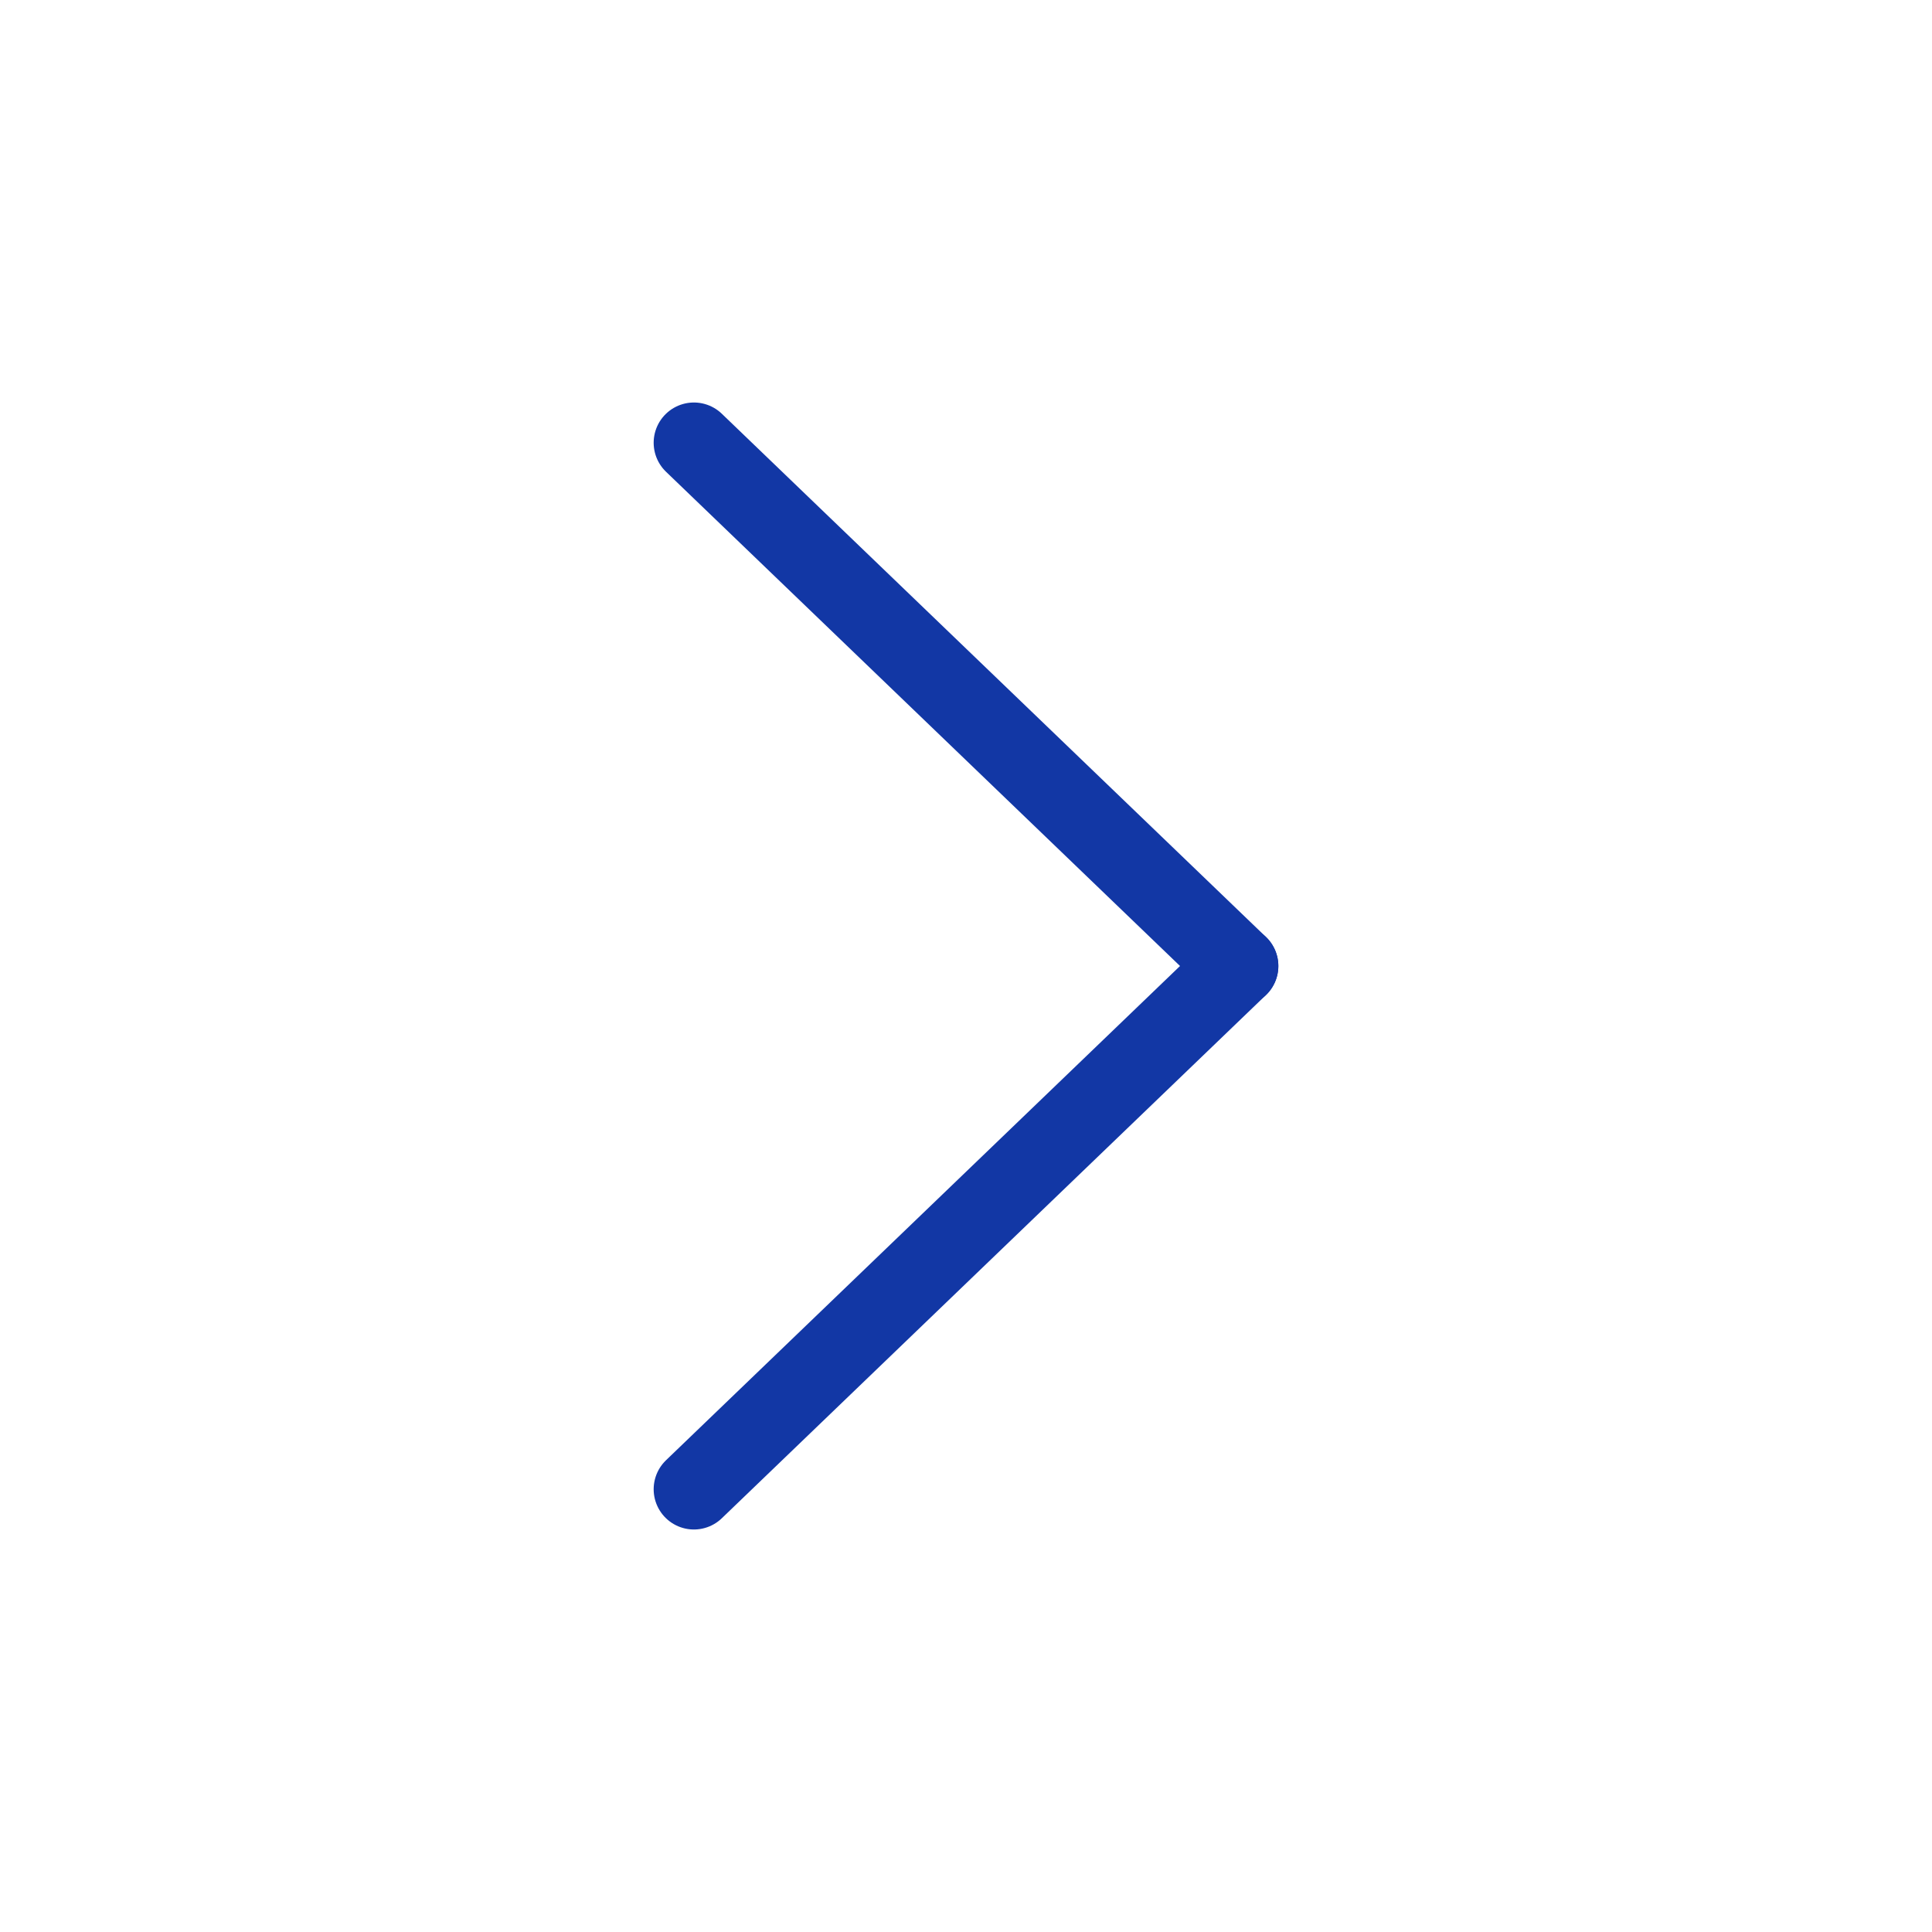
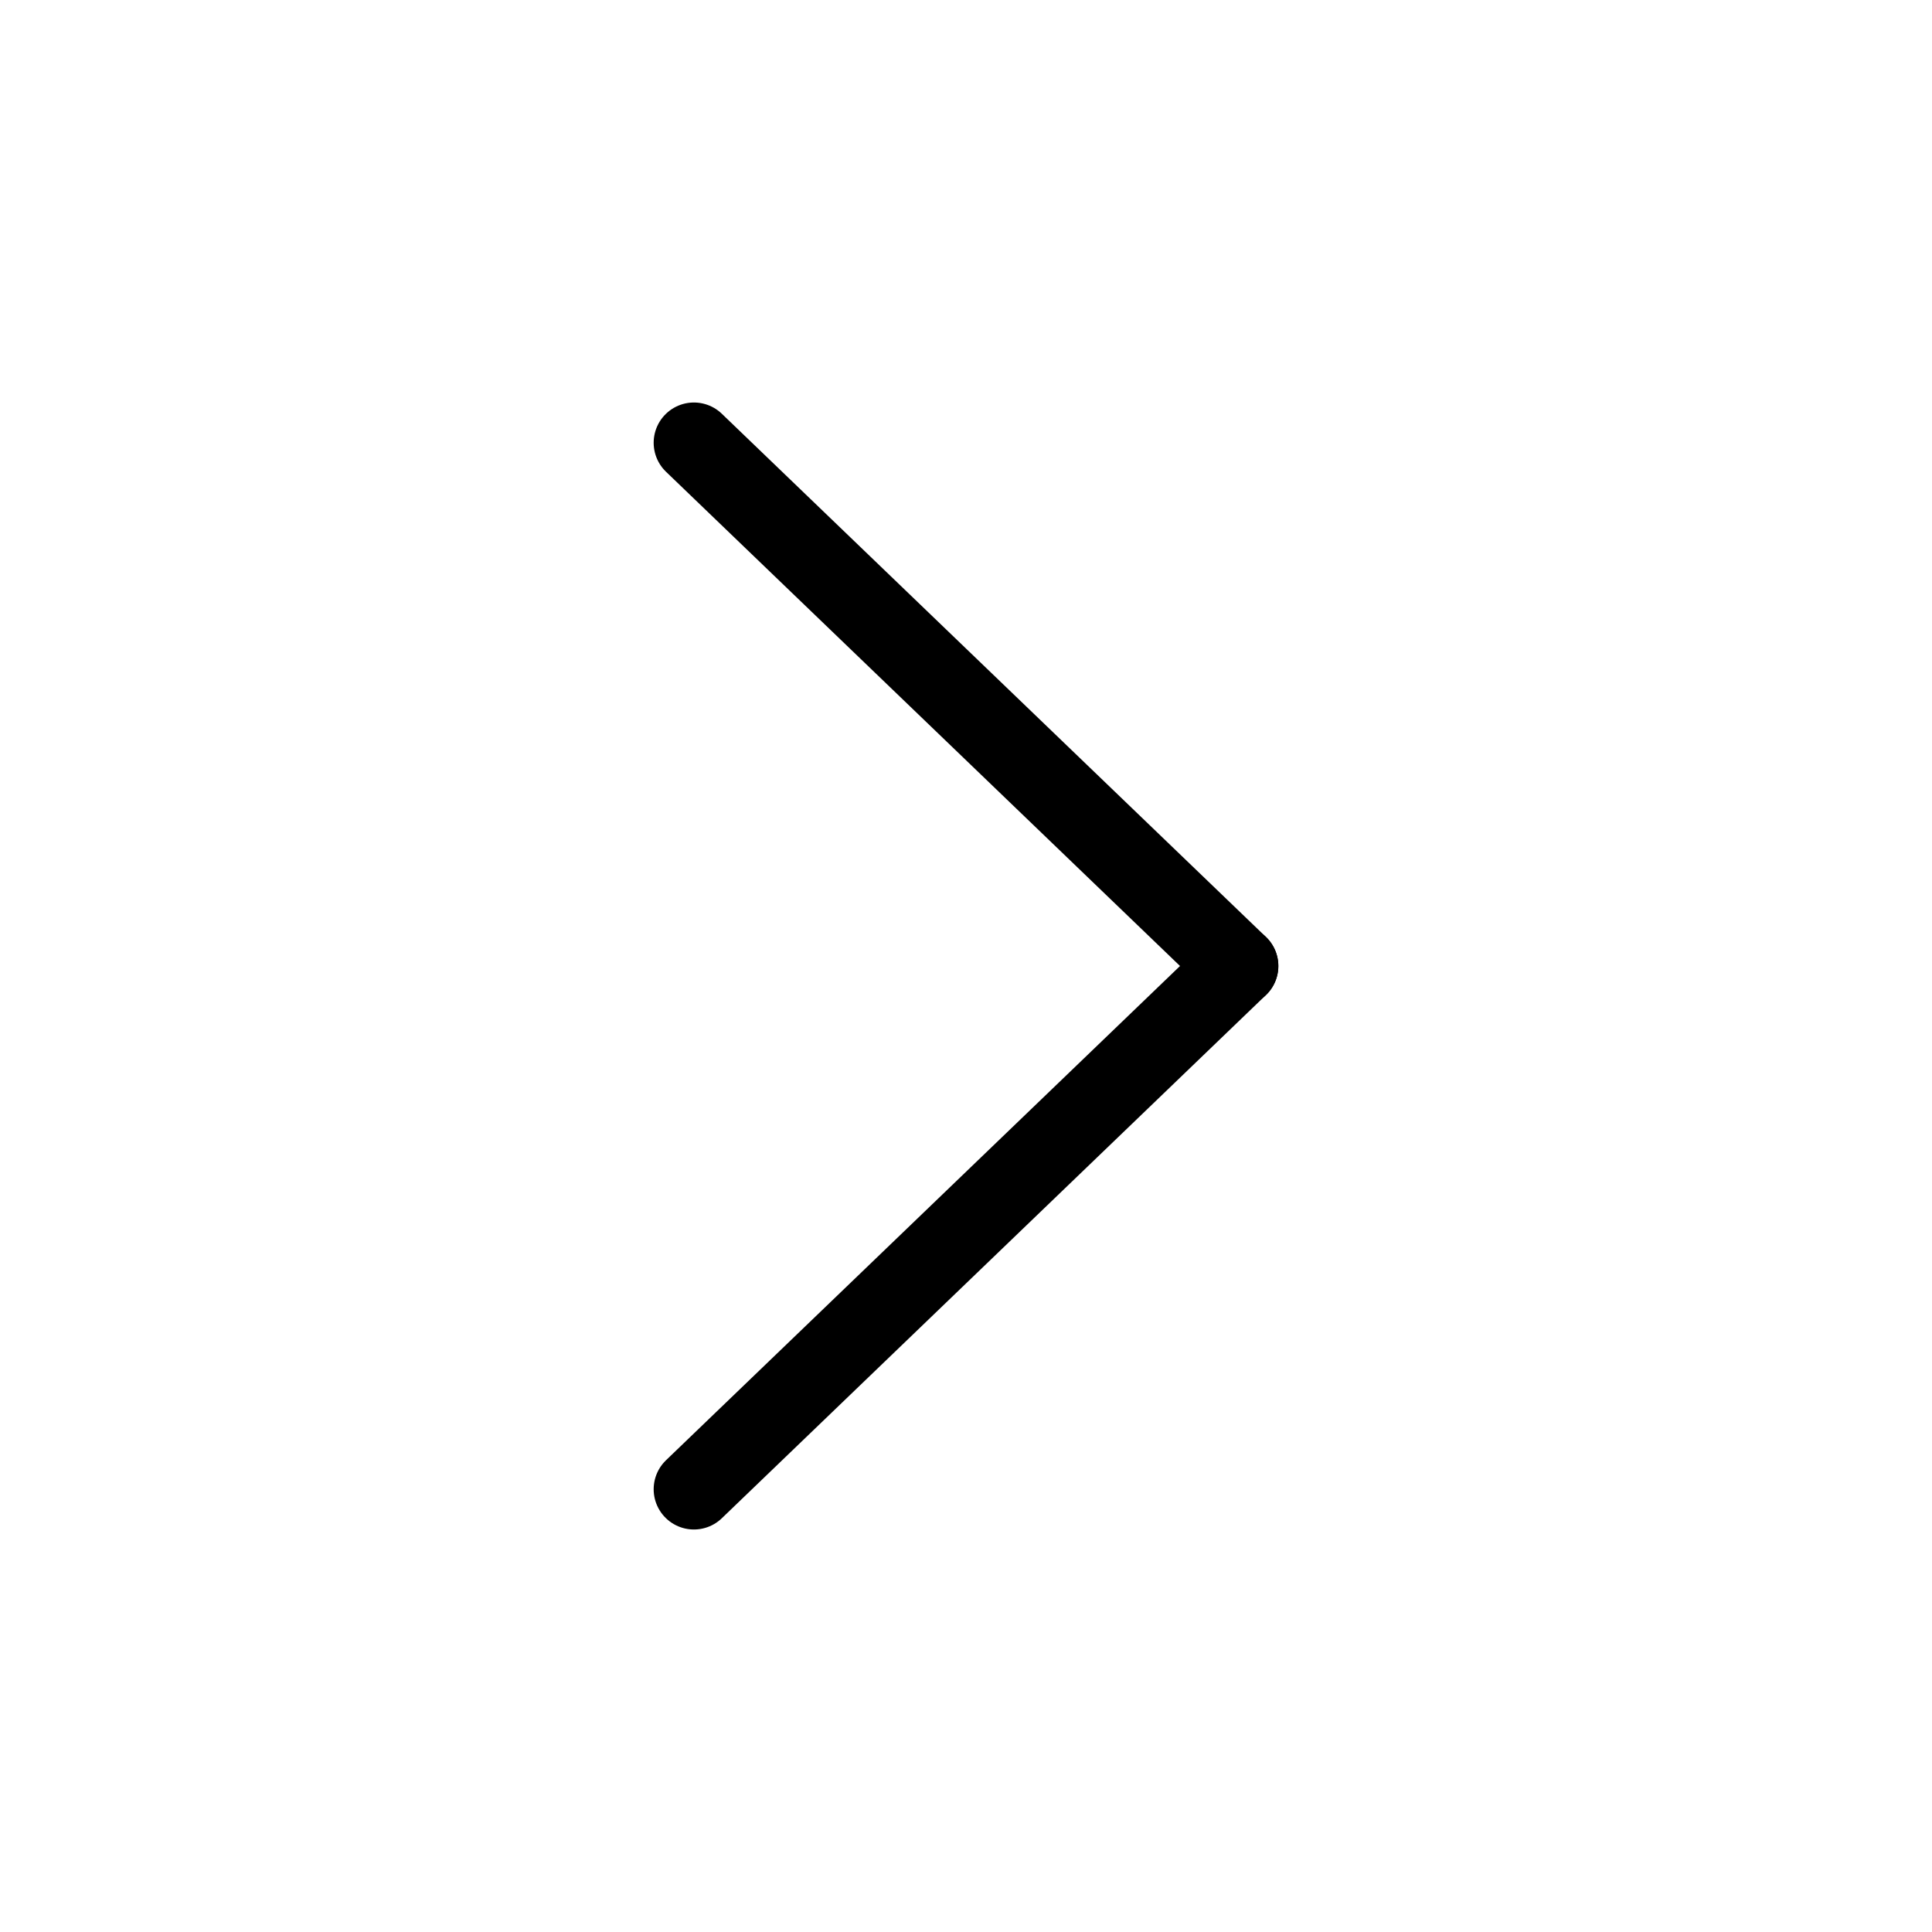
<svg xmlns="http://www.w3.org/2000/svg" width="800px" height="800px" viewBox="0 0 24 24">
  <defs>
-     <style>.c{fill:none;stroke:#1237a5;stroke-linecap:round;stroke-linejoin:round;}</style>
+     <style>.c{fill:none;stroke:#000000;stroke-width:1;stroke-linecap:round;stroke-linejoin:round;}</style>
  </defs>
-   <g id="a" />
-   <g id="b">
-     <g>
-       <line class="c" x1="15.38" x2="8.62" y1="12" y2="5.5" />
-       <line class="c" x1="15.38" x2="8.62" y1="12" y2="18.5" />
-     </g>
-   </g>
+   <line class="c" x1="15.38" x2="8.62" y1="12" y2="5.5" />
+   <line class="c" x1="15.38" x2="8.62" y1="12" y2="18.5" />
</svg>
